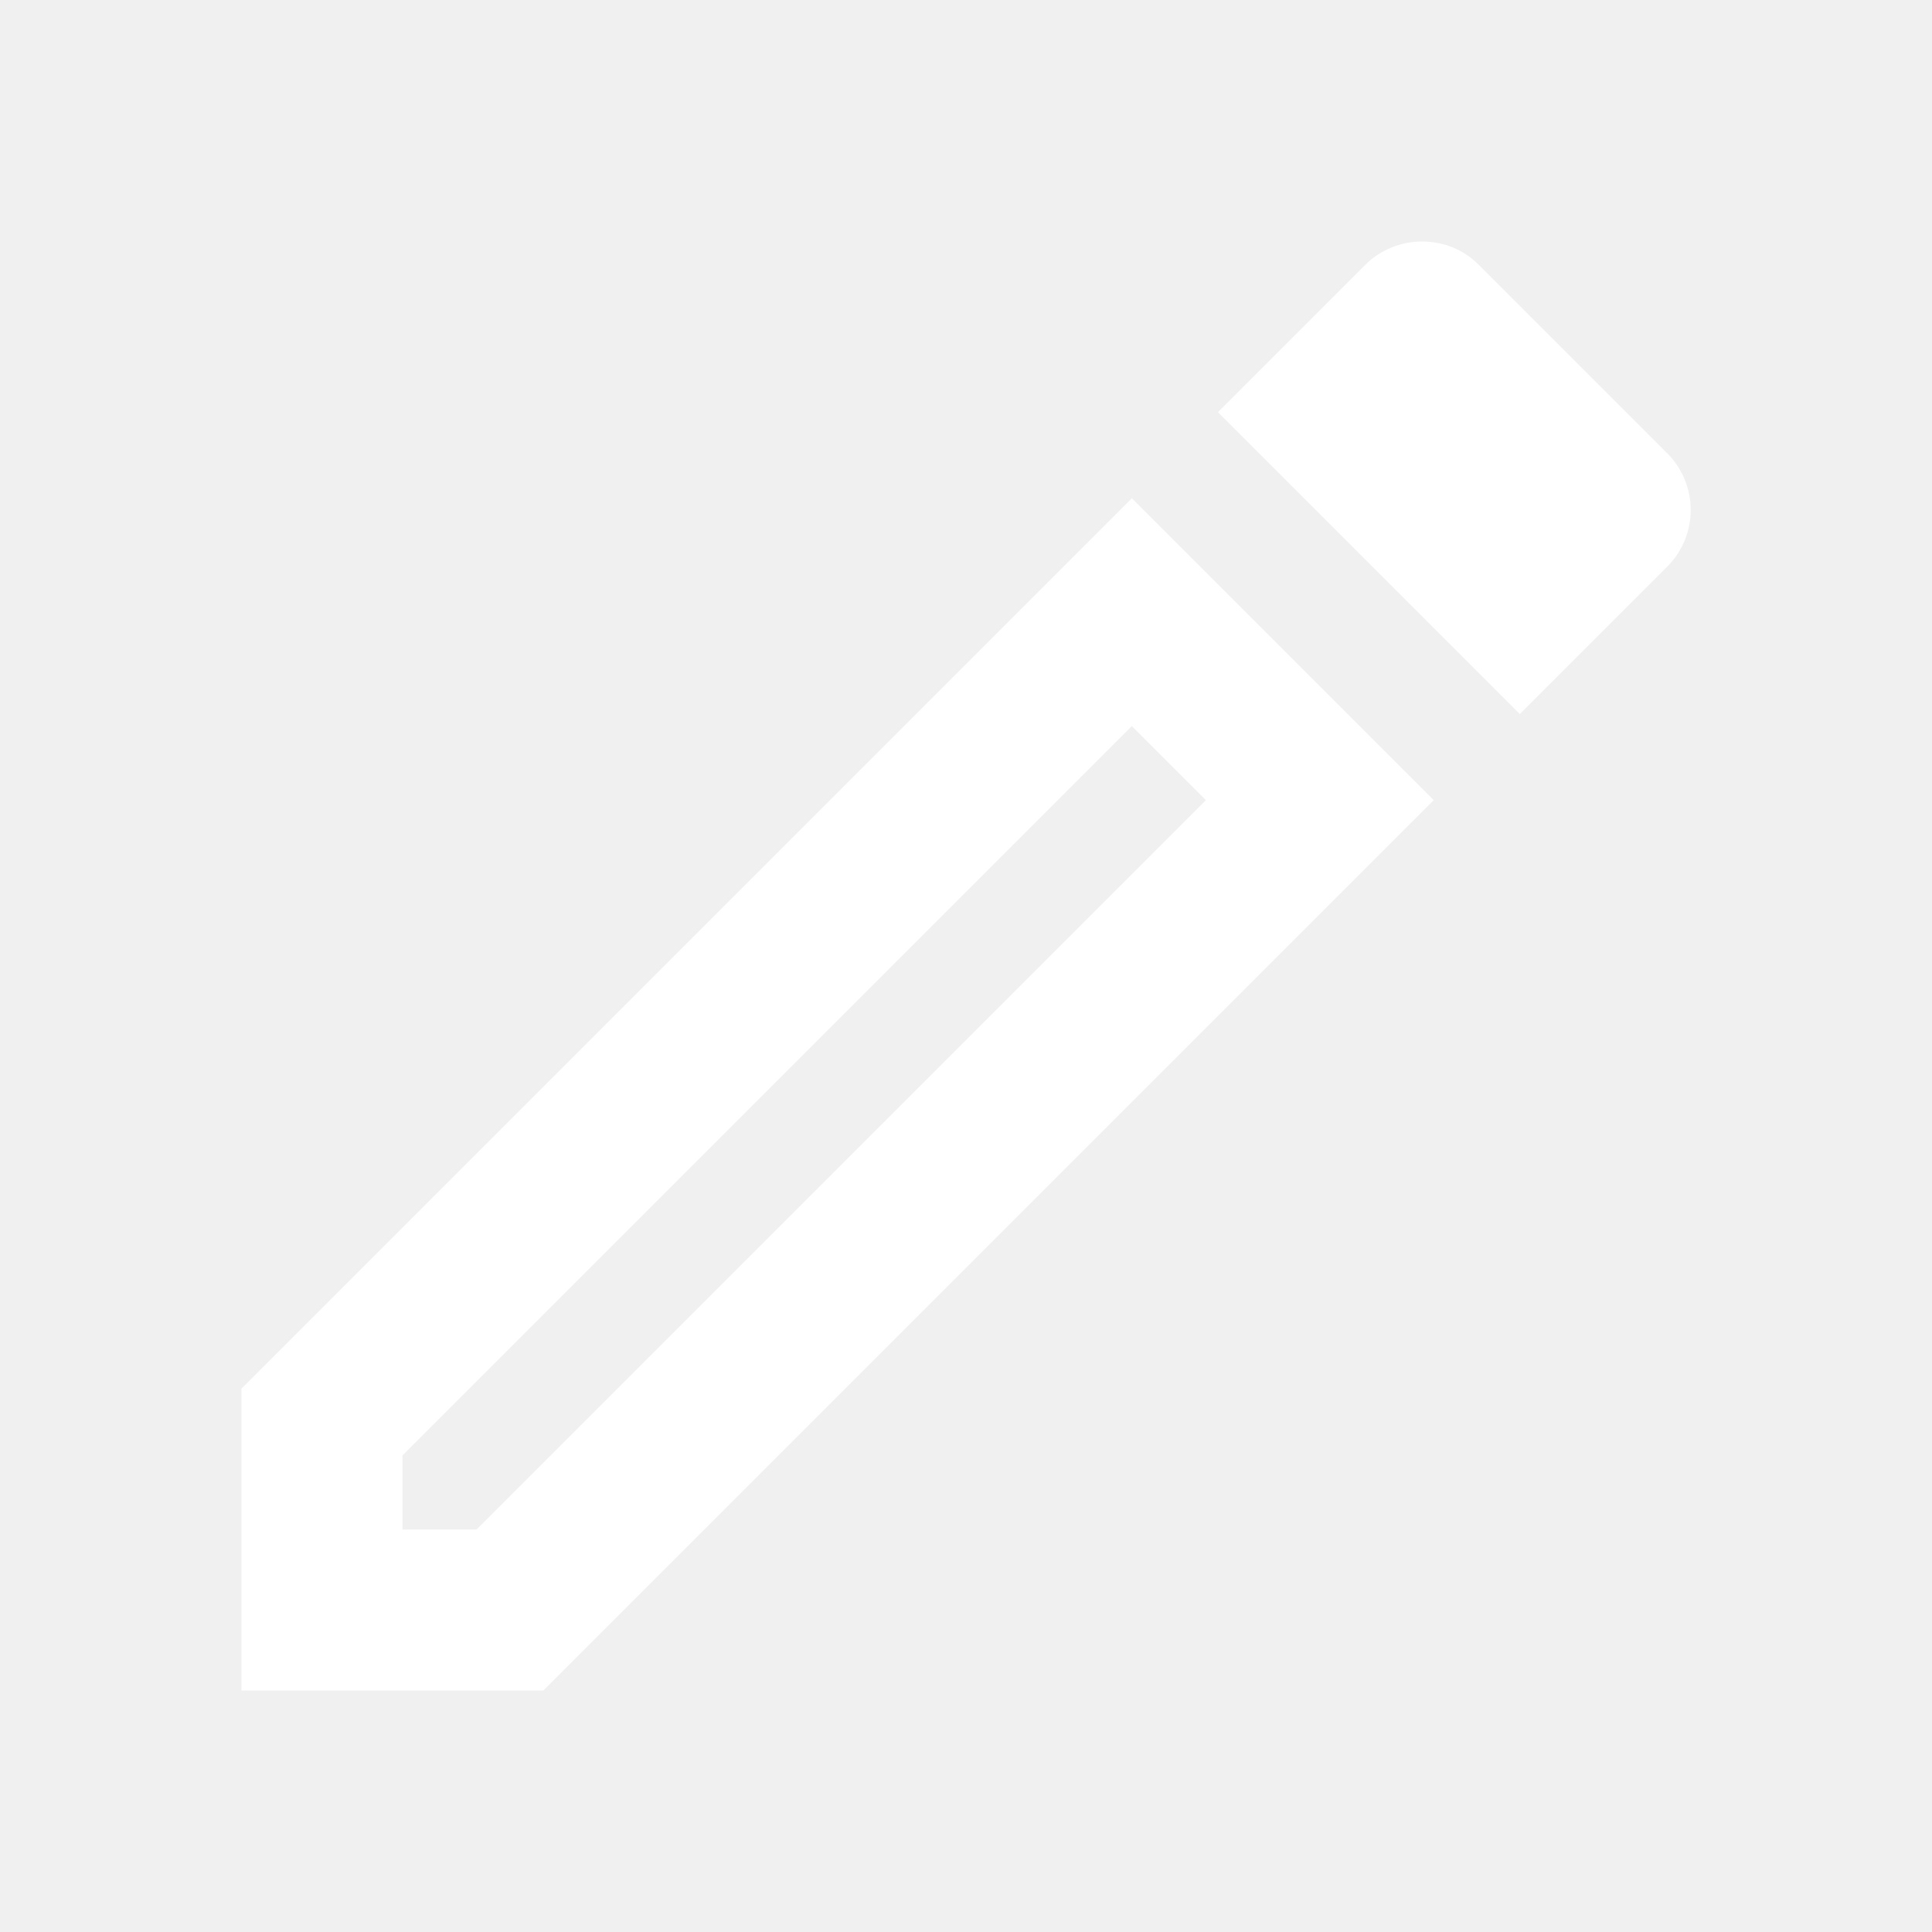
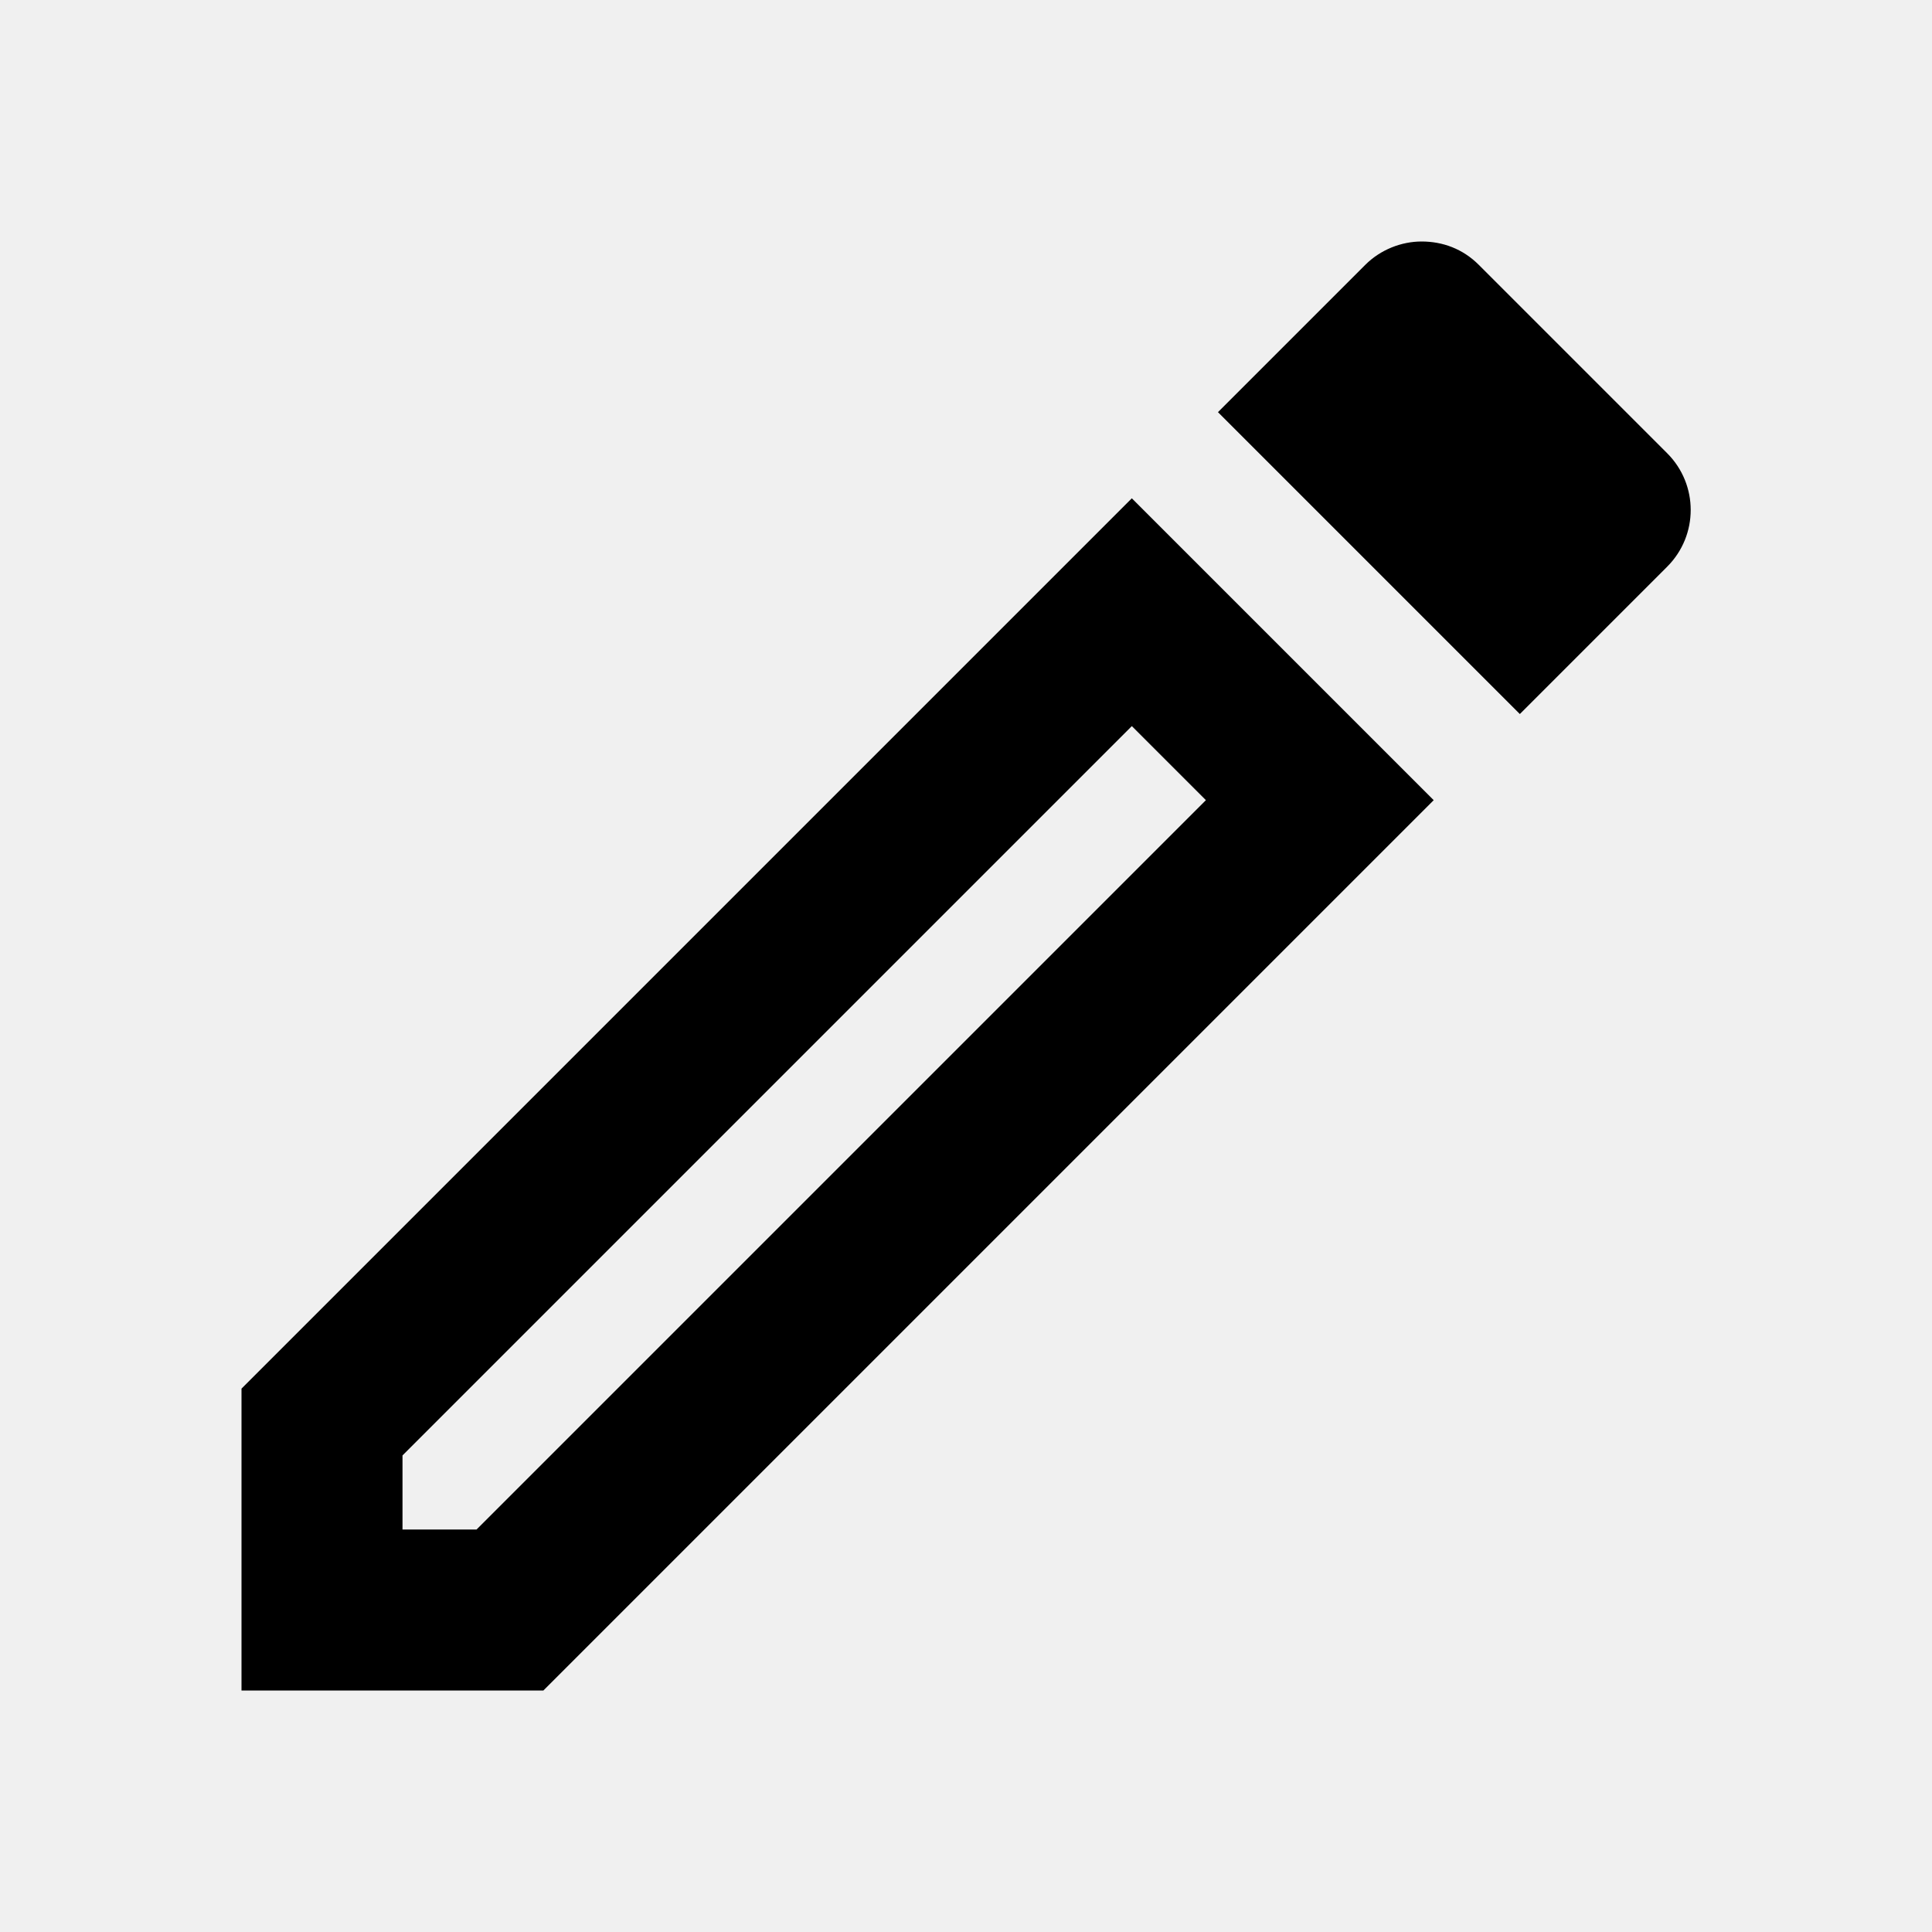
<svg xmlns="http://www.w3.org/2000/svg" width="24" height="24" viewBox="0 0 24 24" fill="none">
-   <path d="M14.06 9.02L14.98 9.94L5.92 19H5V18.08L14.06 9.02ZM17.66 3C17.41 3 17.15 3.1 16.96 3.29L15.13 5.12L18.88 8.87L20.71 7.04C21.1 6.65 21.1 6.02 20.71 5.63L18.37 3.29C18.17 3.09 17.92 3 17.66 3ZM14.06 6.19L3 17.25V21H6.75L17.81 9.94L14.06 6.19Z" fill="white" />
+   <path d="M14.06 9.02L14.98 9.94L5.92 19H5V18.08L14.06 9.02ZM17.66 3C17.41 3 17.15 3.1 16.96 3.29L15.13 5.12L18.88 8.87L20.71 7.04C21.1 6.65 21.1 6.02 20.71 5.63L18.37 3.29C18.17 3.09 17.92 3 17.66 3ZM14.06 6.19L3 17.25V21H6.75L17.81 9.94L14.06 6.19Z" fill="currentColor" />
</svg>
